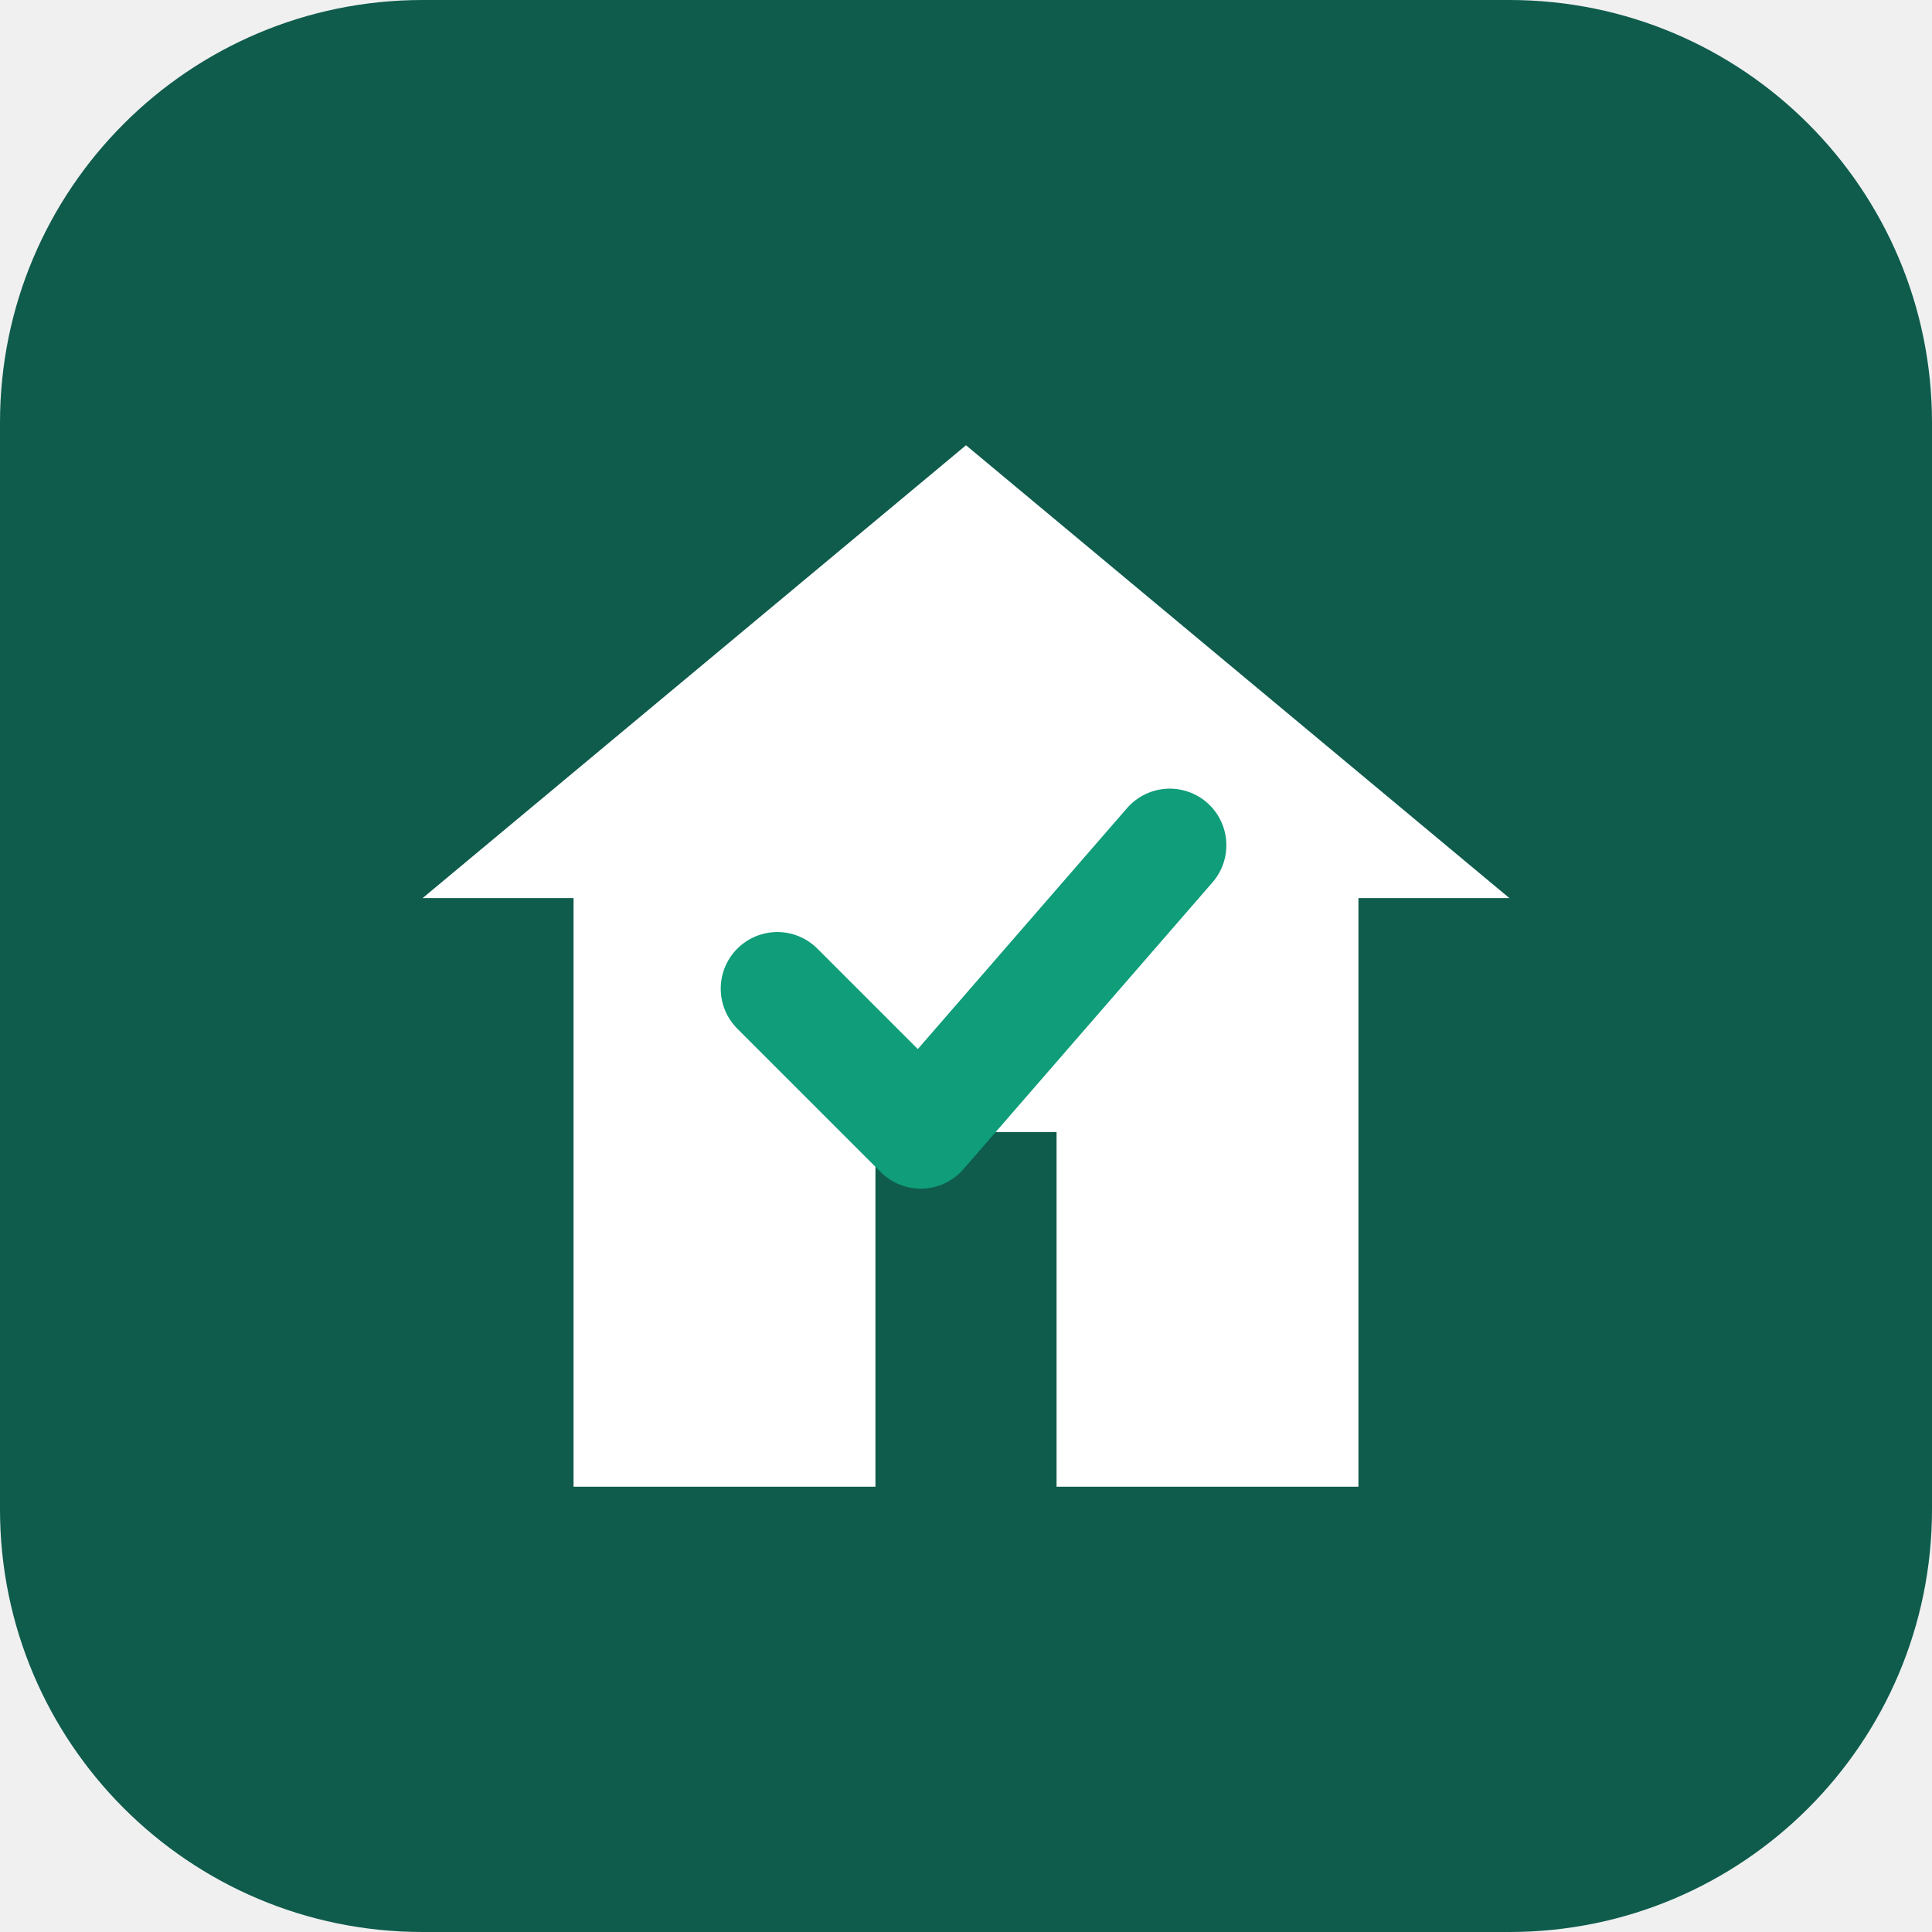
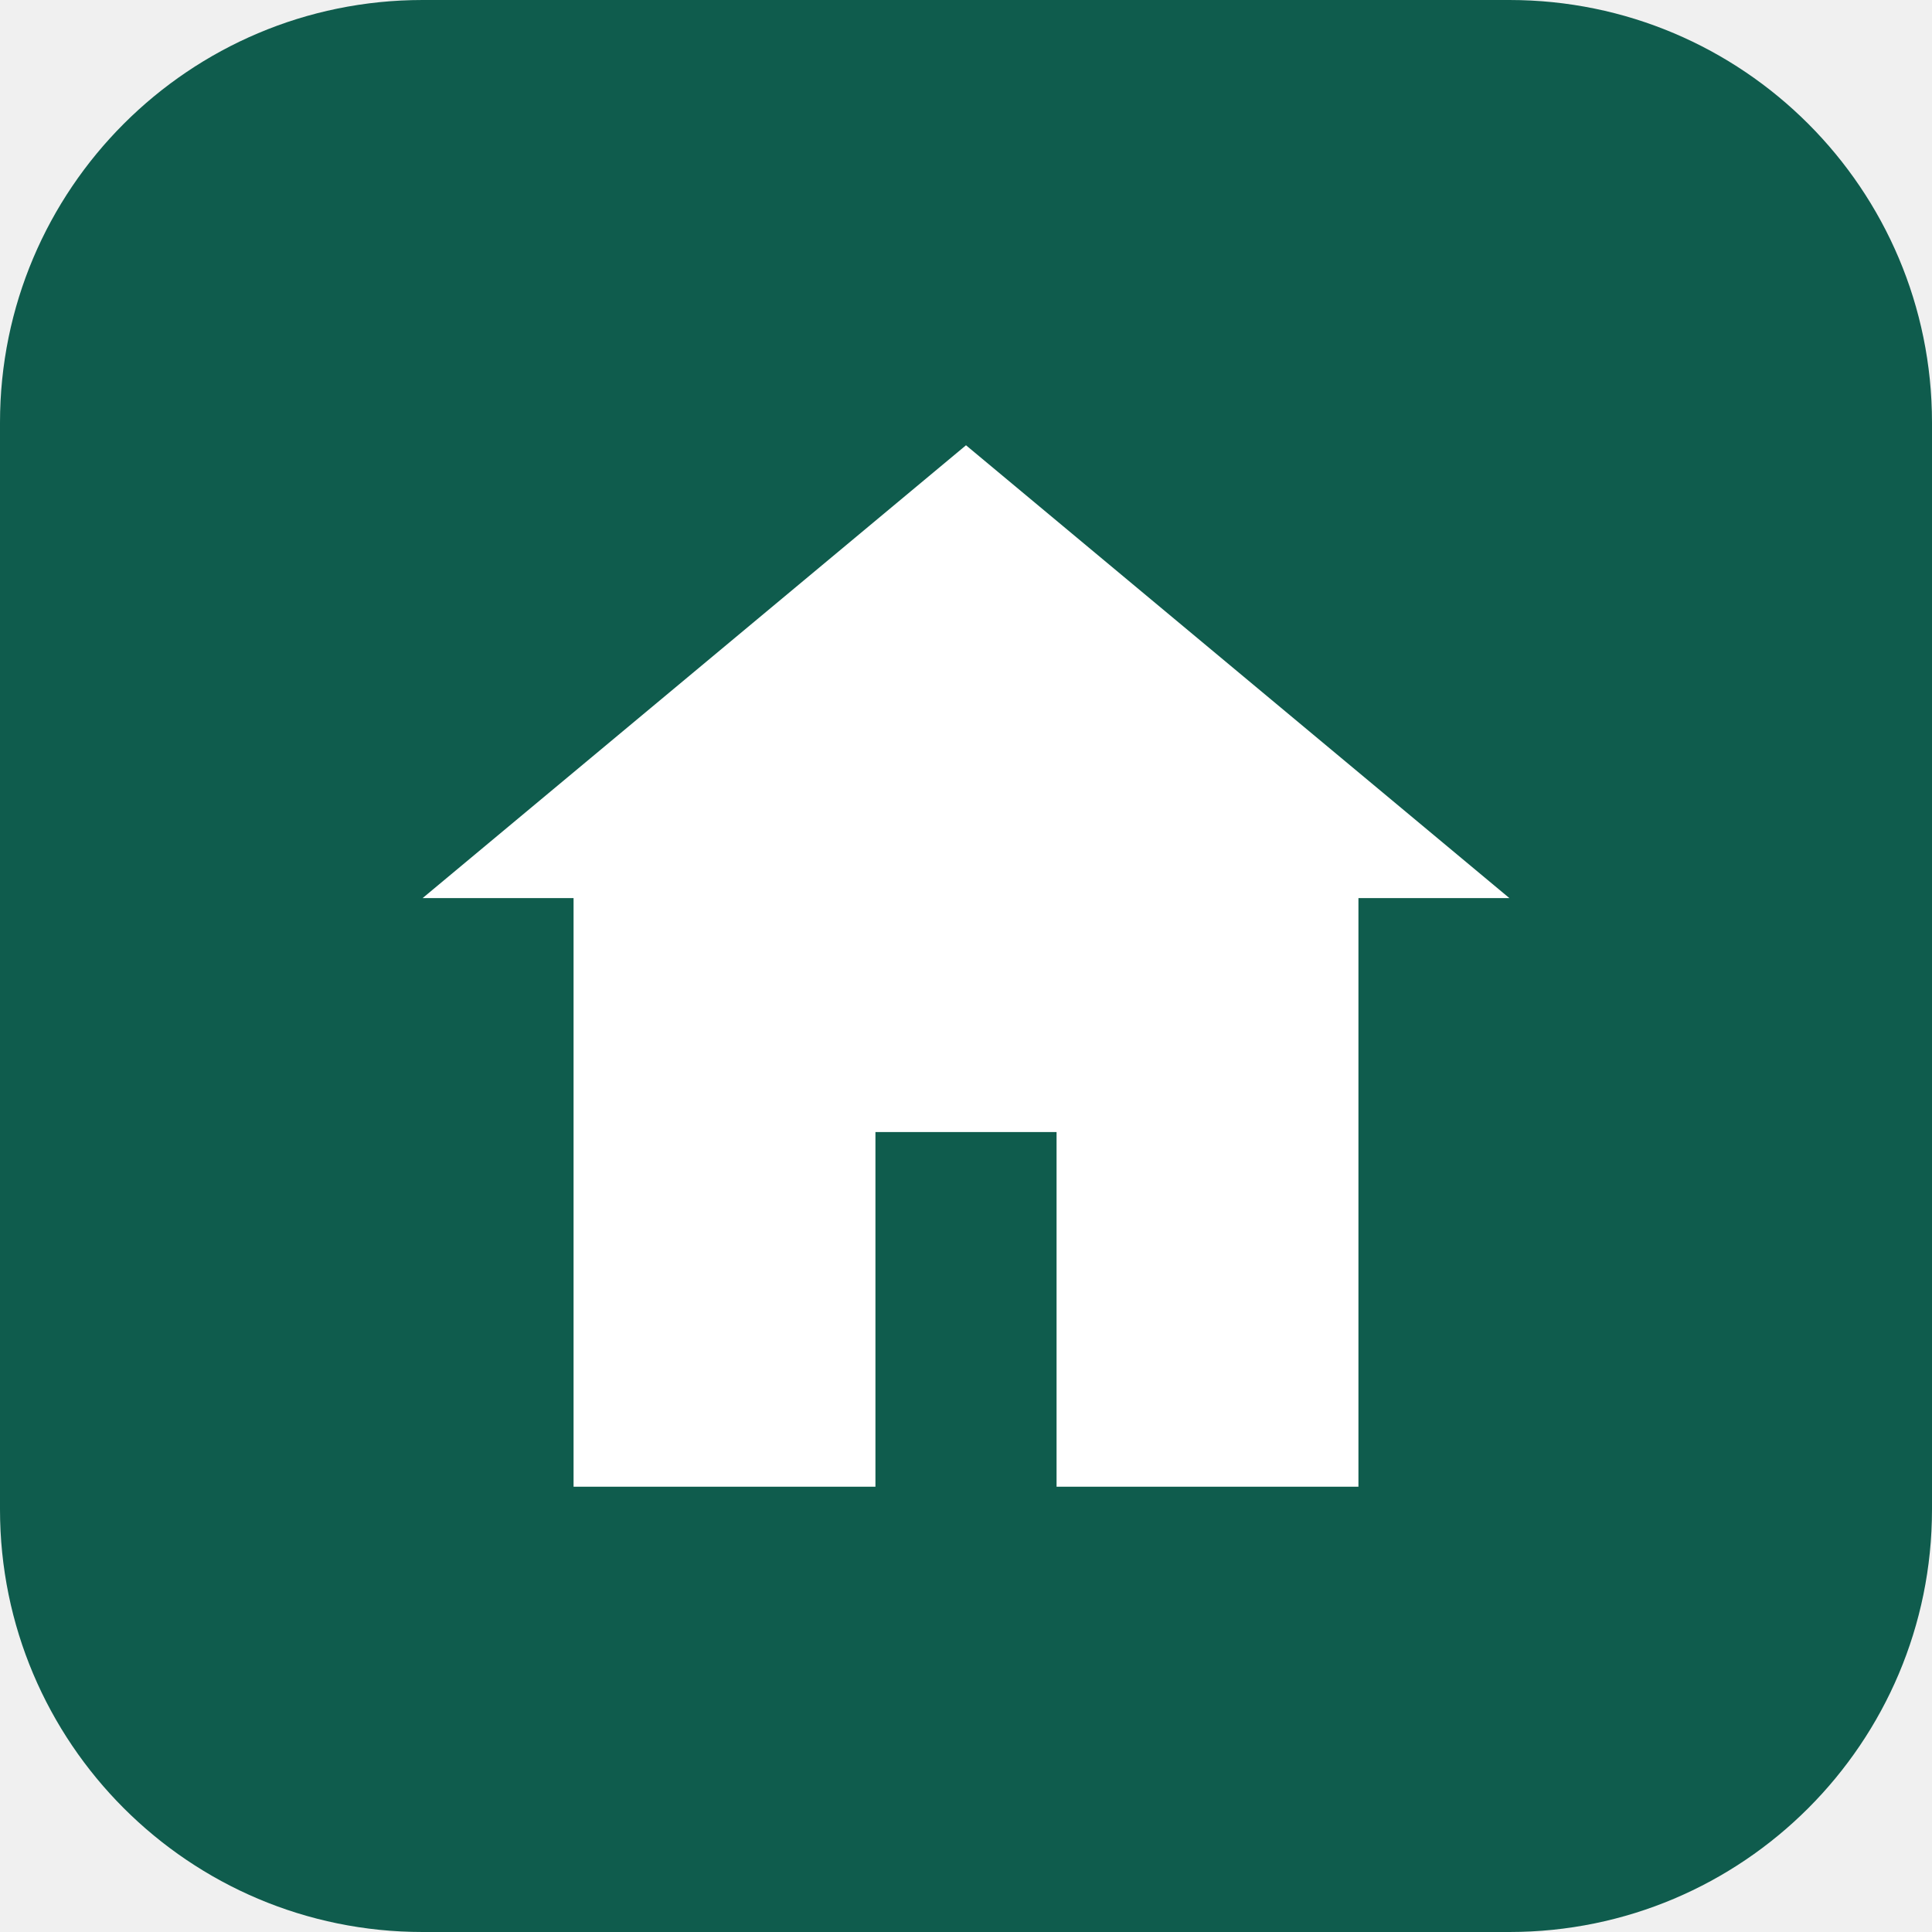
<svg xmlns="http://www.w3.org/2000/svg" viewBox="0 0 512 512">
  <rect width="512" height="512" rx="112" fill="#0F5C4D" />
  <path d="M256 118 112 238h40v156h80V300h48v94h80V238h40z" fill="#fff" />
-   <path d="m206 262 38 38 66-76" fill="none" stroke="#0F9D7A" stroke-width="30" stroke-linecap="round" stroke-linejoin="round" />
</svg>
